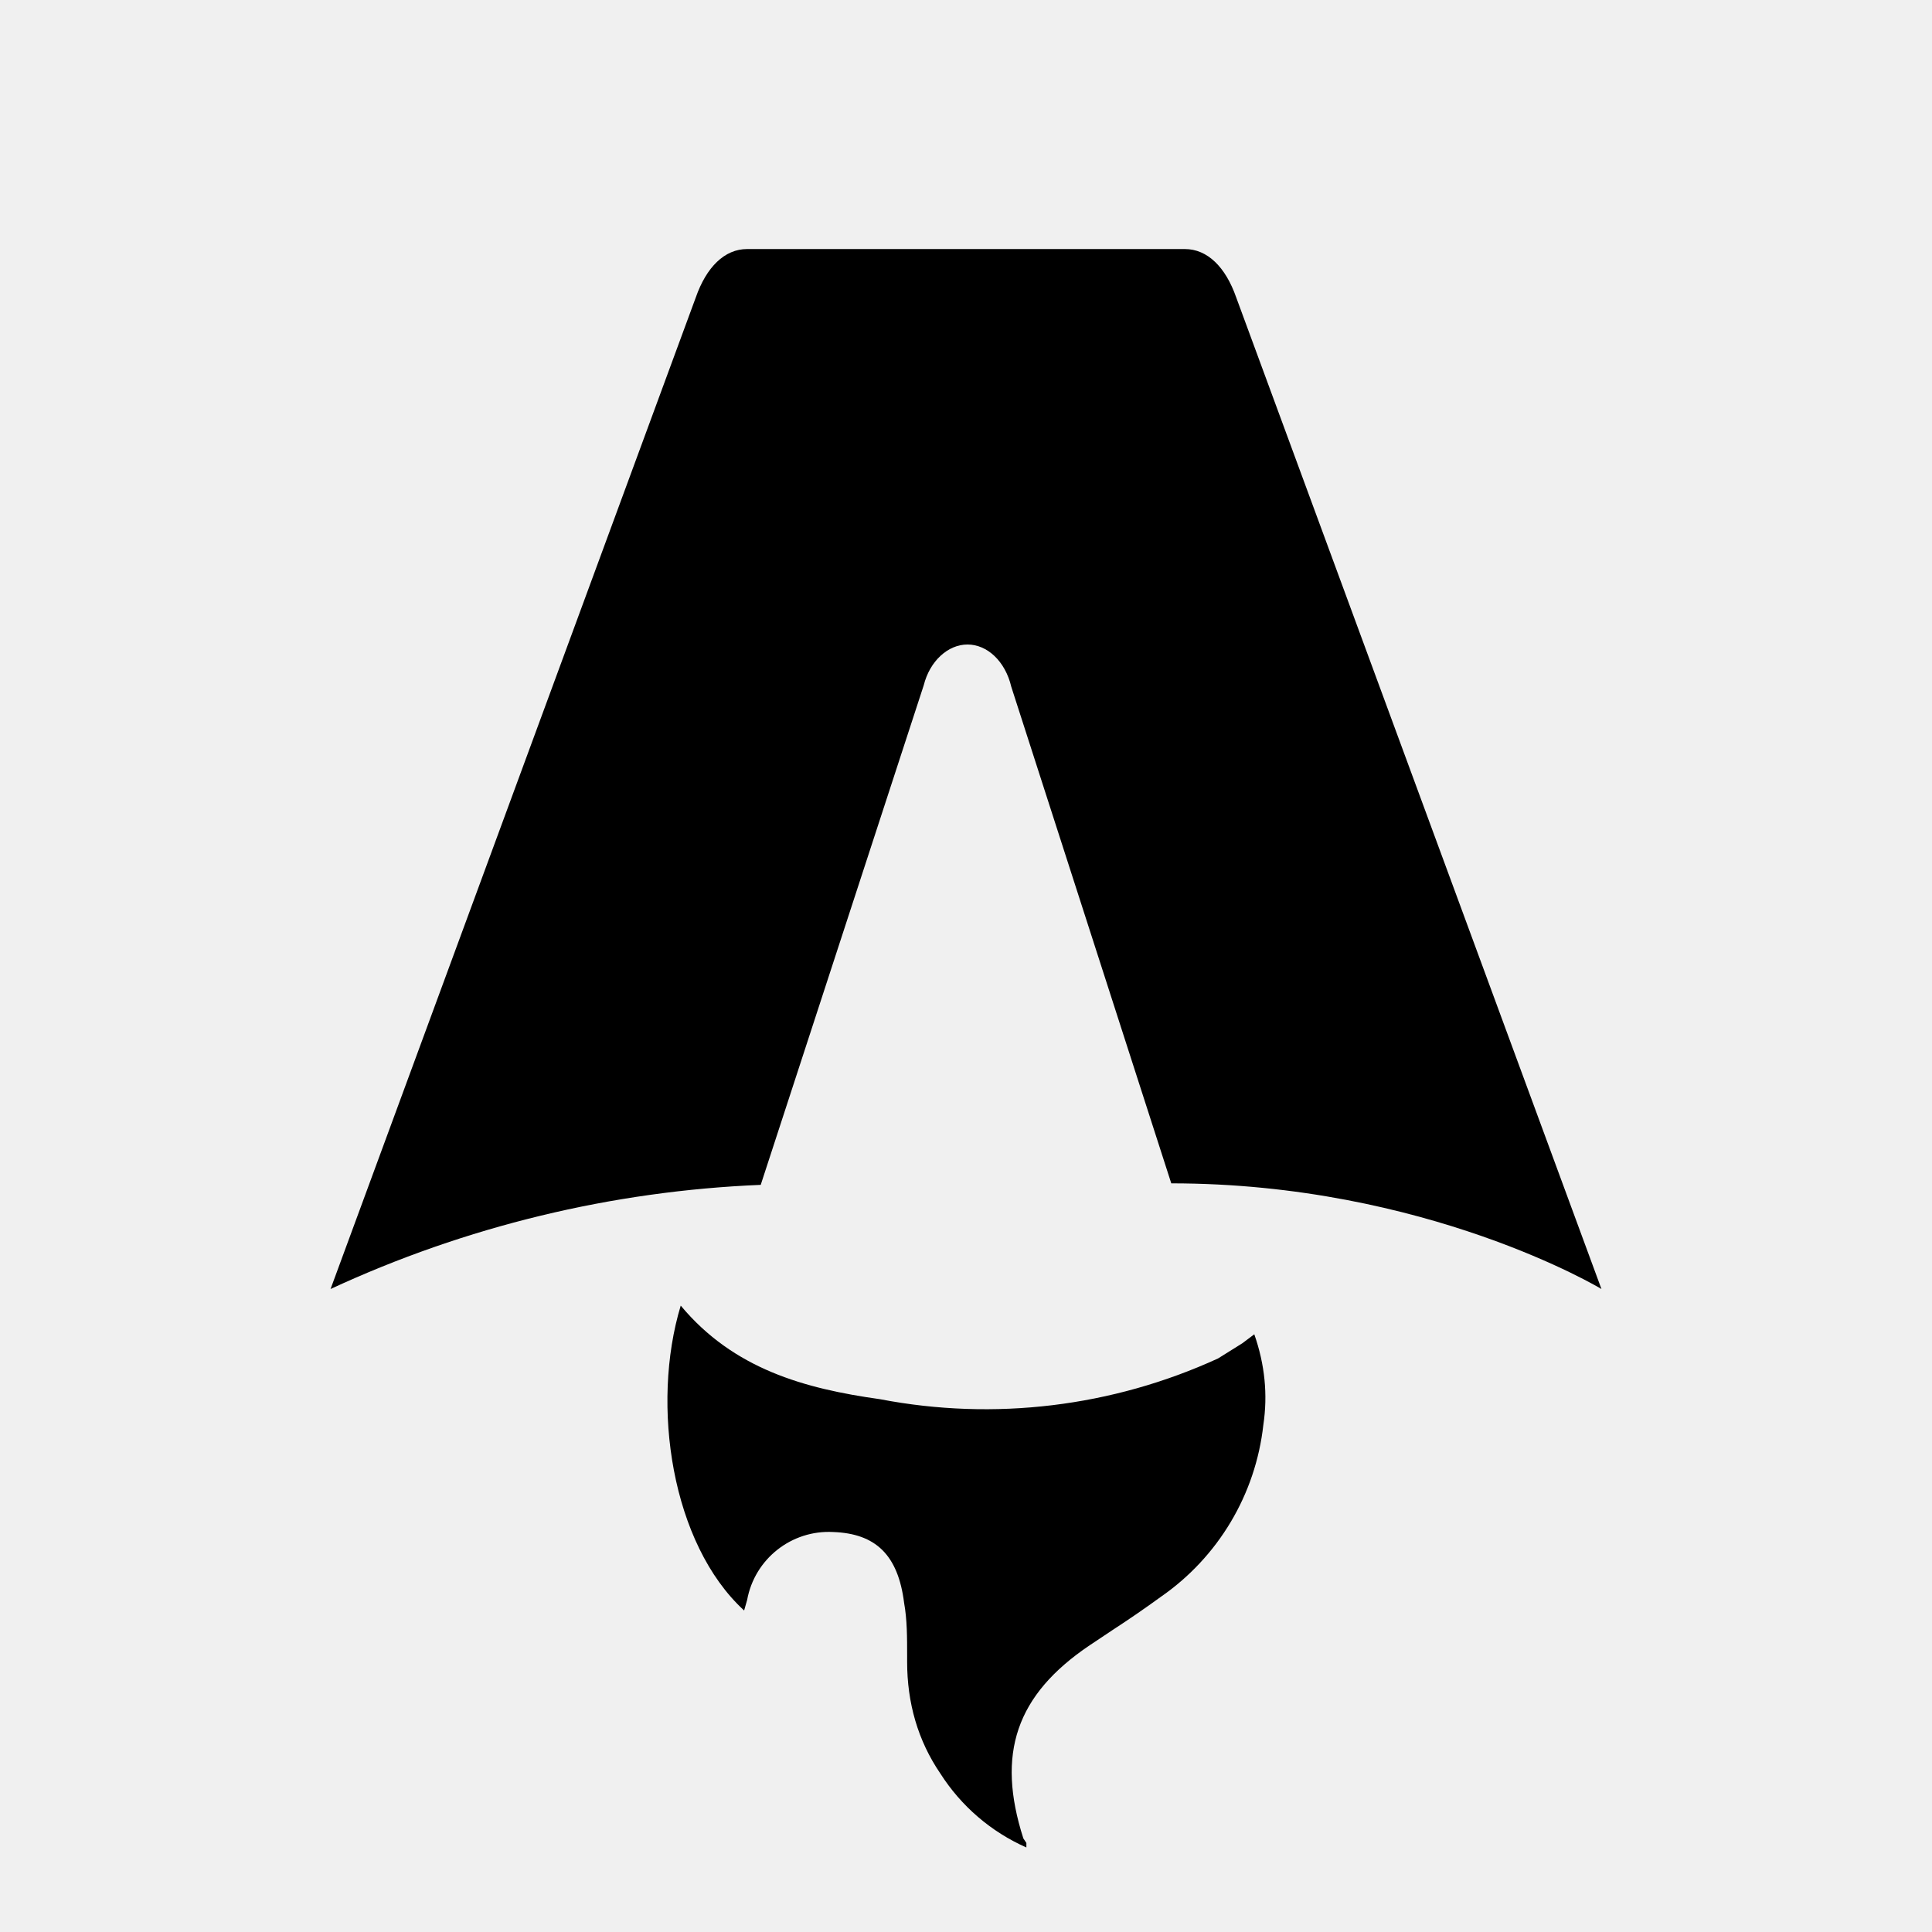
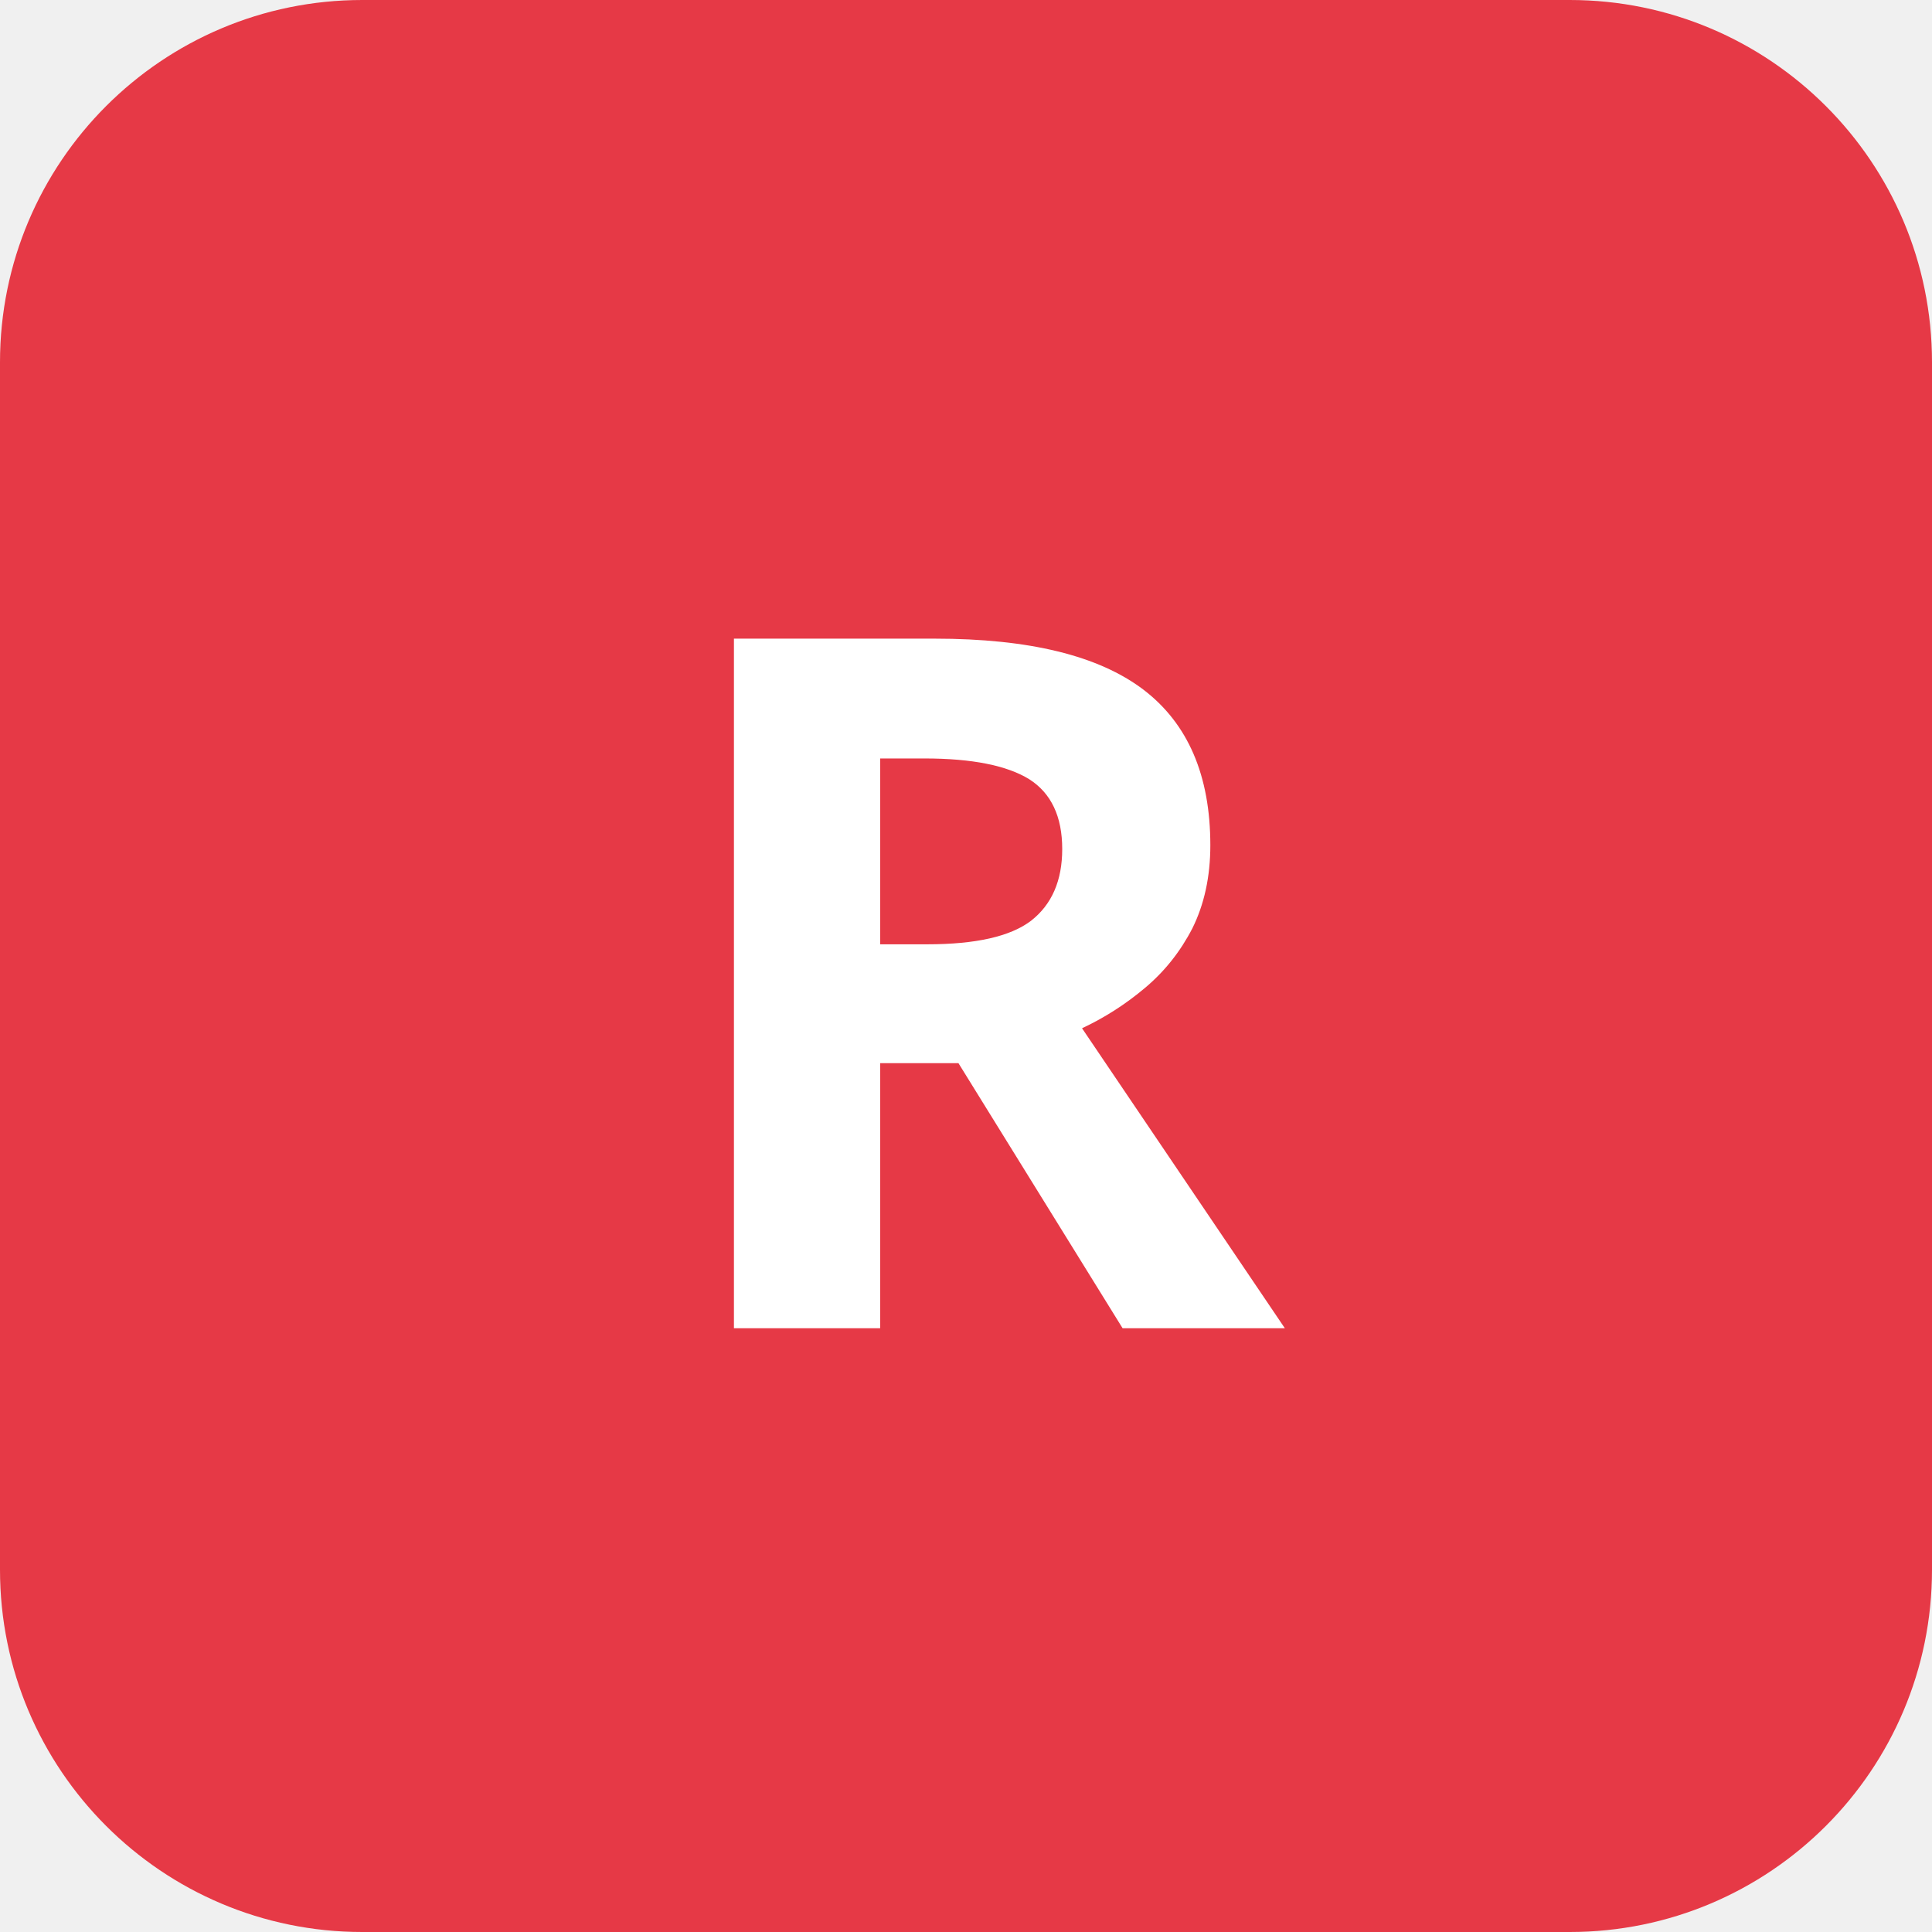
- <svg xmlns="http://www.w3.org/2000/svg" fill="none" viewBox="0 0 128 128">
-   <path d="M50.4 78.5a75.1 75.1 0 0 0-28.5 6.9l24.2-65.7c.7-2 1.9-3.2 3.4-3.2h29c1.5 0 2.7 1.2 3.4 3.2l24.2 65.7s-11.6-7-28.5-7L67 45.5c-.4-1.7-1.6-2.8-2.9-2.8-1.3 0-2.5 1.1-2.9 2.7L50.4 78.5Zm-1.1 28.2Zm-4.2-20.2c-2 6.6-.6 15.8 4.2 20.2a17.5 17.5 0 0 1 .2-.7 5.5 5.5 0 0 1 5.7-4.5c2.8.1 4.3 1.5 4.7 4.7.2 1.1.2 2.3.2 3.5v.4c0 2.7.7 5.2 2.2 7.4a13 13 0 0 0 5.7 4.9v-.3l-.2-.3c-1.8-5.6-.5-9.5 4.4-12.8l1.5-1a73 73 0 0 0 3.2-2.2 16 16 0 0 0 6.8-11.4c.3-2 .1-4-.6-6l-.8.6-1.6 1a37 37 0 0 1-22.4 2.7c-5-.7-9.7-2-13.2-6.2Z" />
-   <style>
-         path { fill: #000; }
-         @media (prefers-color-scheme: dark) {
-             path { fill: #FFF; }
-         }
-     </style>
+ <svg xmlns="http://www.w3.org/2000/svg" viewBox="0 0 32 32">
+   <rect width="32" height="32" rx="6" fill="#e63946" />
+   <text x="16" y="22" text-anchor="middle" font-family="system-ui" font-weight="700" font-size="16" fill="#fff">R</text>
</svg>
